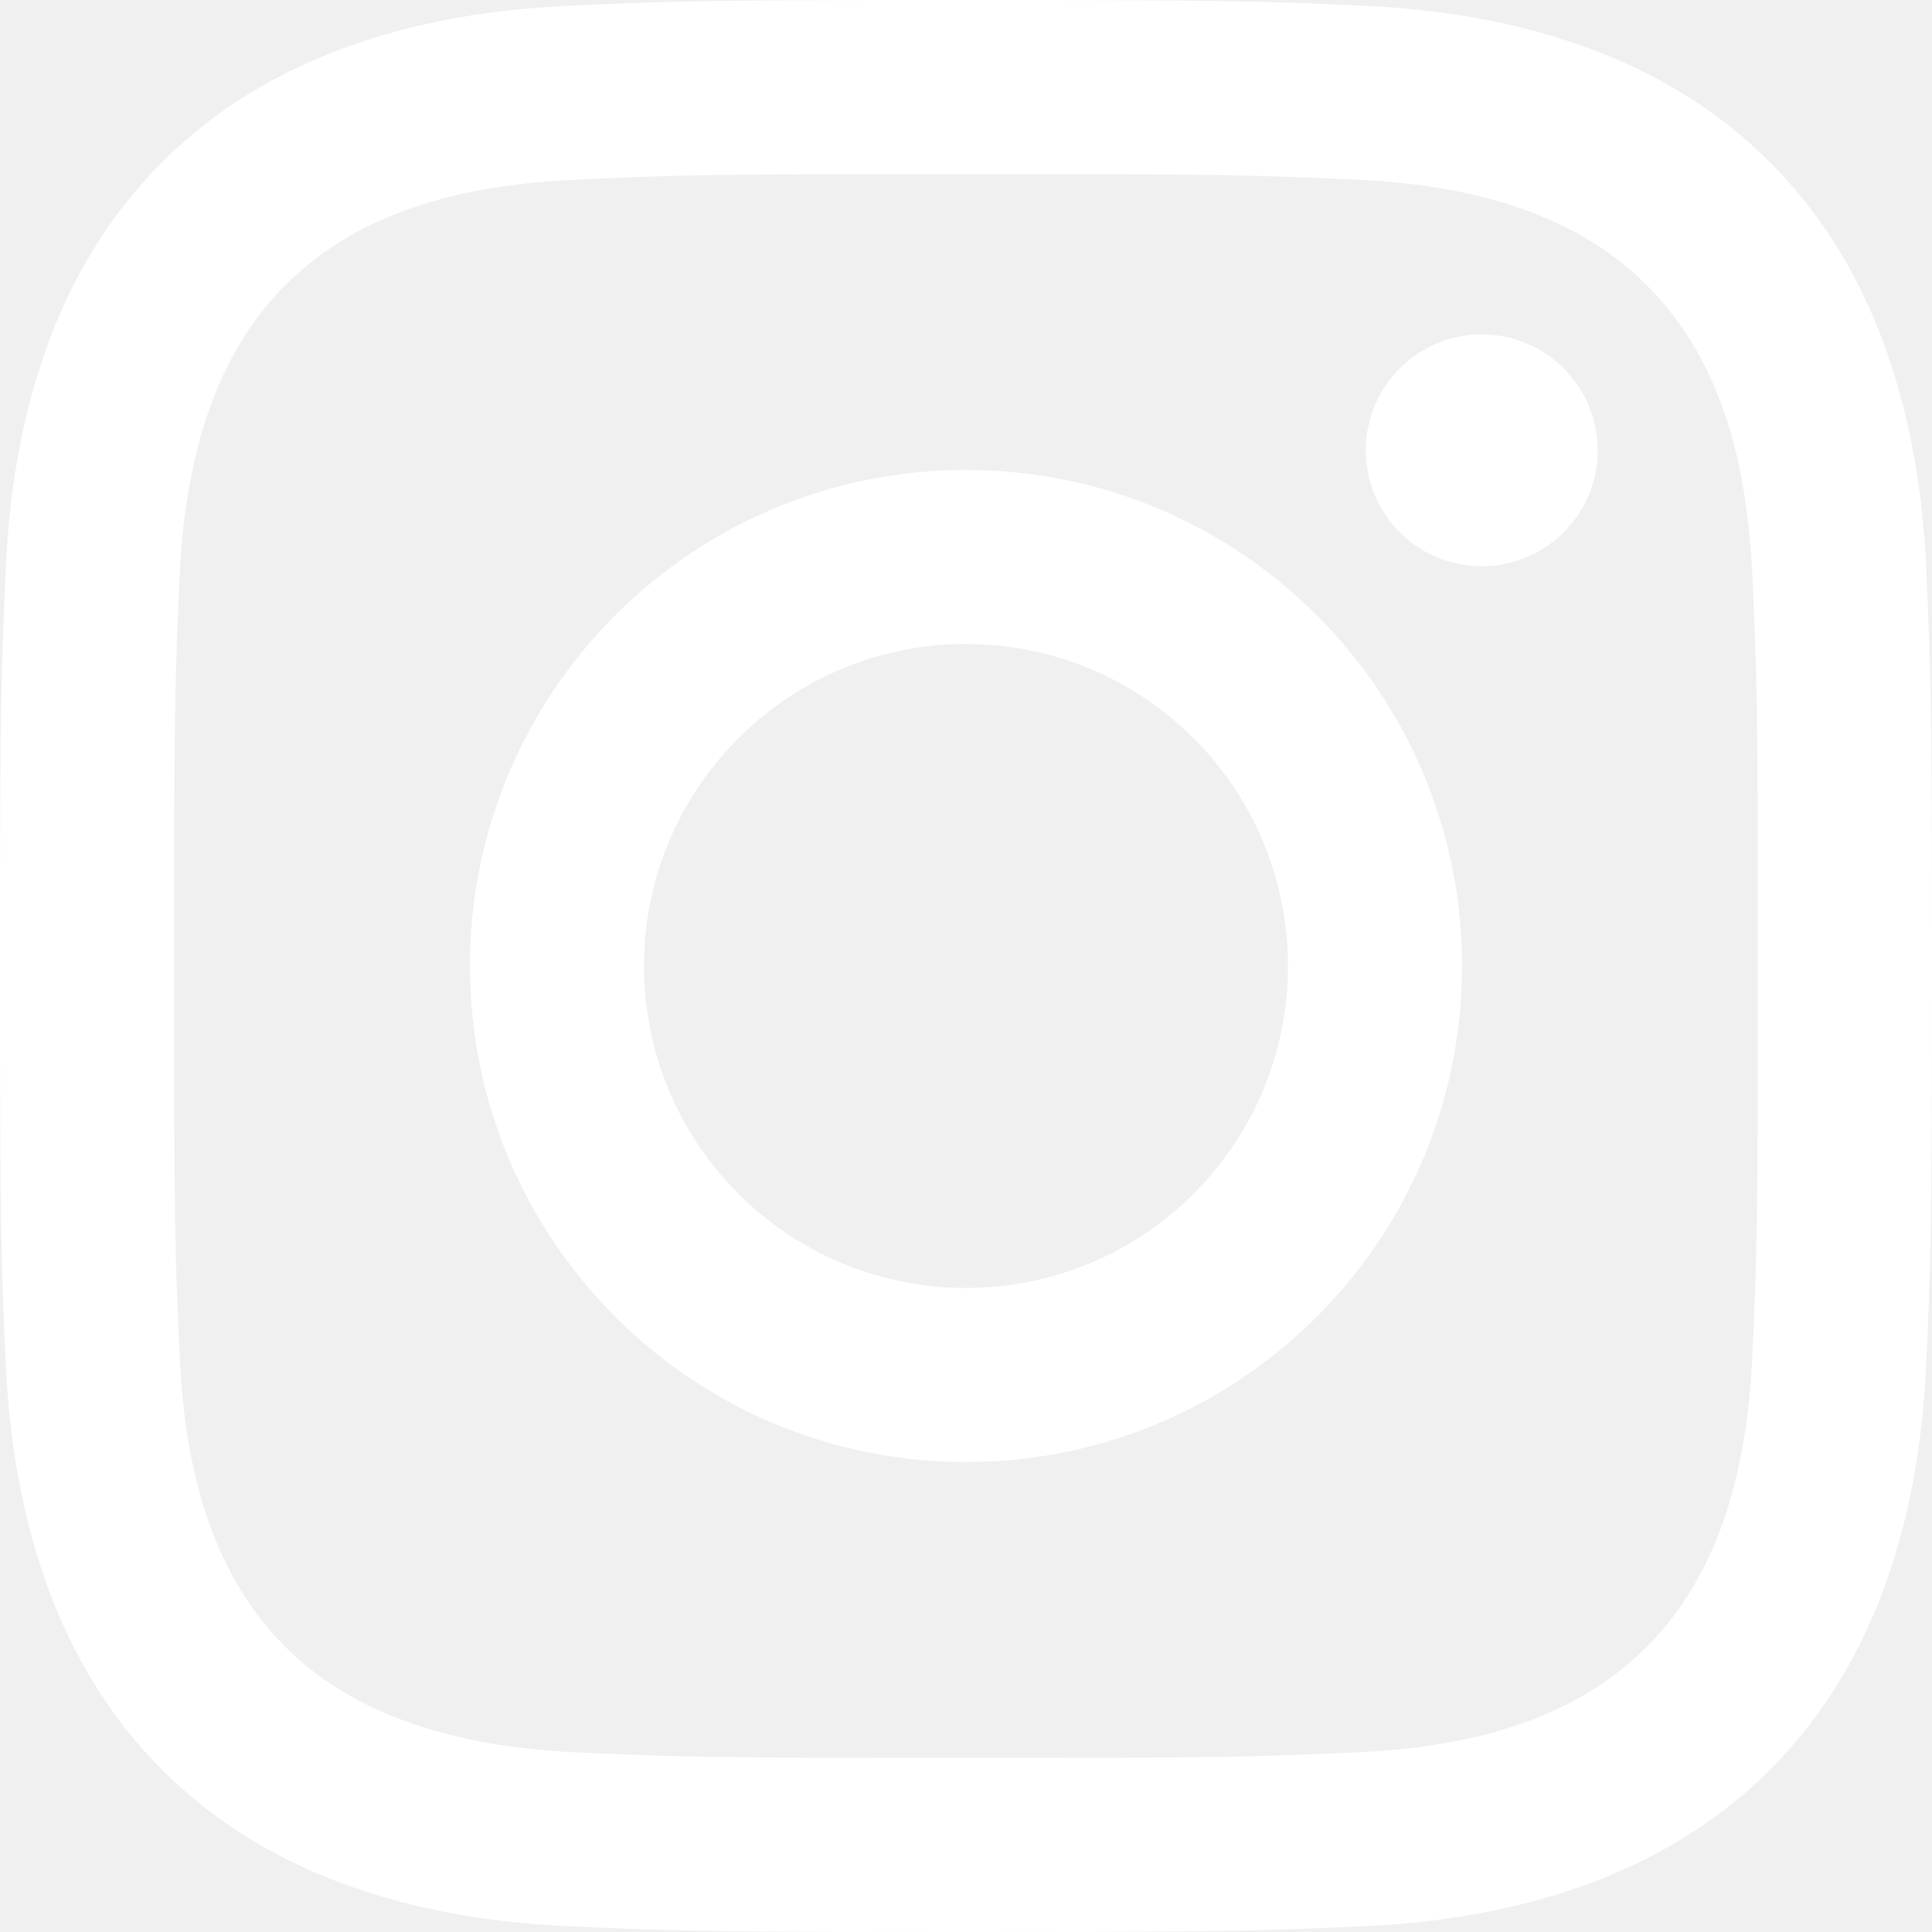
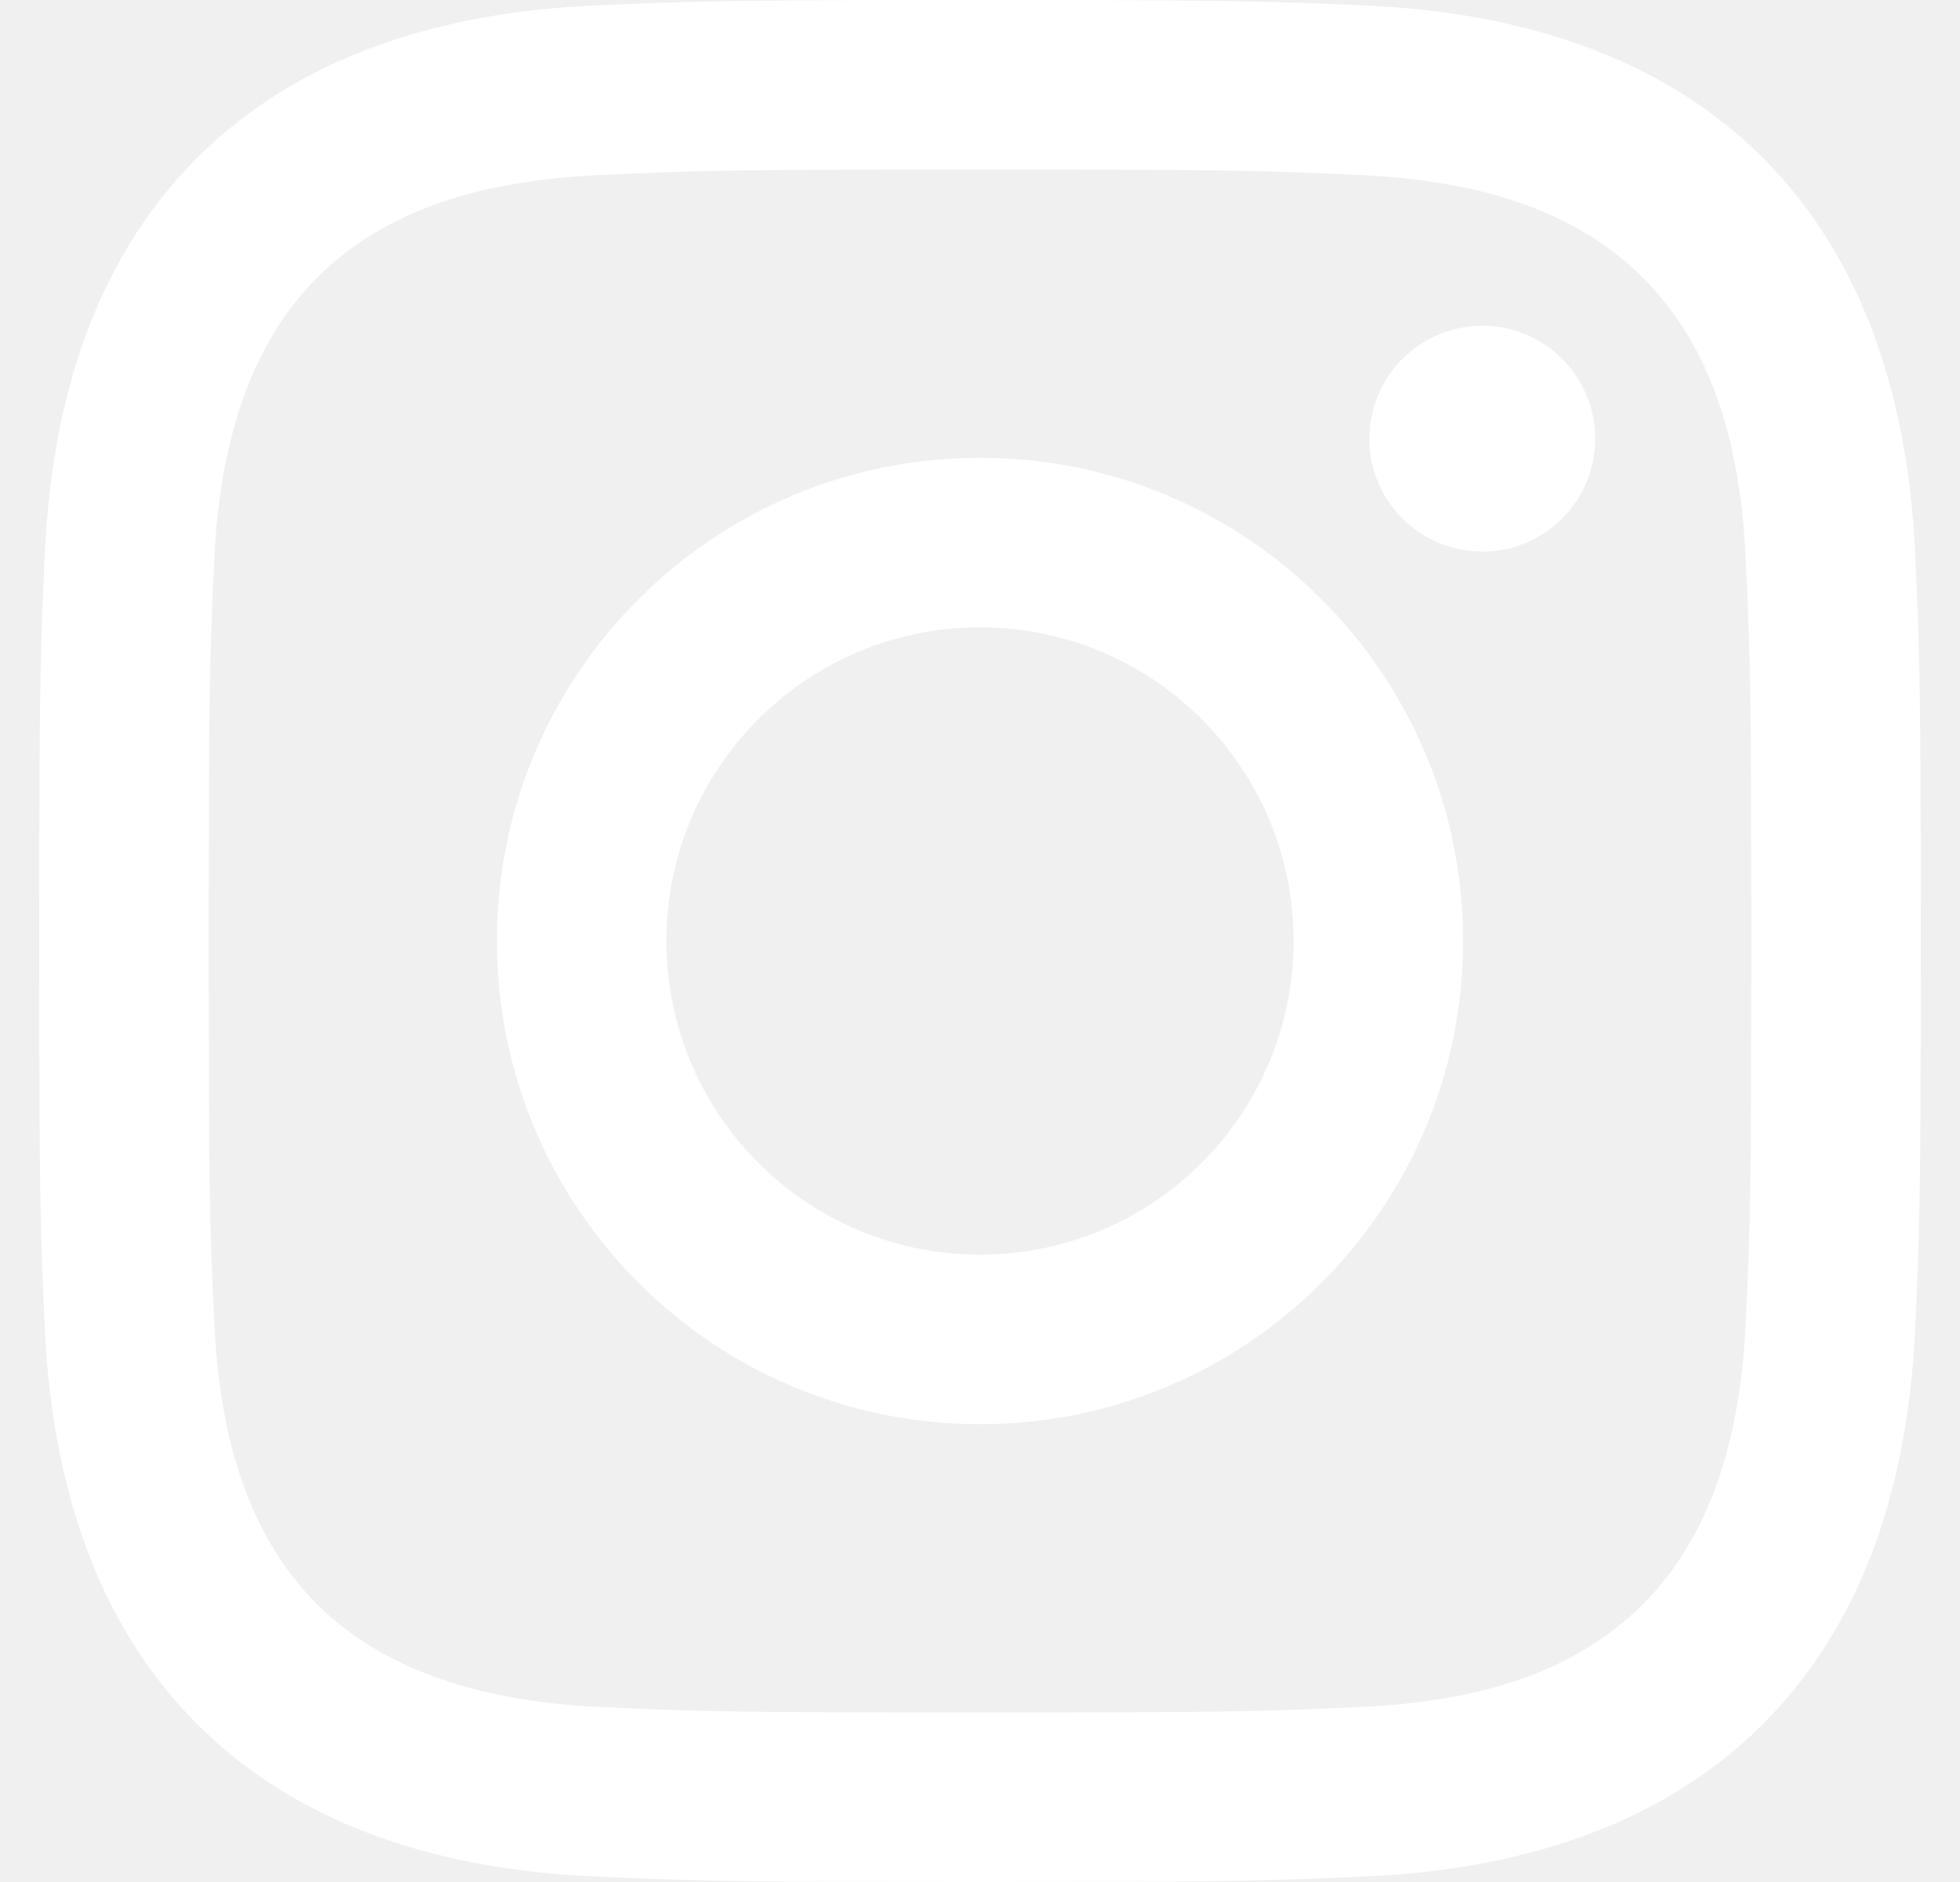
- <svg xmlns="http://www.w3.org/2000/svg" width="24" height="24" viewBox="0 0 24 24">
-   <g fill="#FFF">
-     <path d="M12,2.162 C15.204,2.162 15.584,2.174 16.849,2.232 C18.157,2.292 19.504,2.59 20.457,3.543 C21.419,4.505 21.708,5.839 21.768,7.151 C21.826,8.416 21.838,8.796 21.838,12 C21.838,15.204 21.826,15.584 21.768,16.849 C21.709,18.15 21.404,19.51 20.457,20.457 C19.495,21.419 18.162,21.708 16.849,21.768 C15.584,21.826 15.204,21.838 12,21.838 C8.796,21.838 8.416,21.826 7.151,21.768 C5.86,21.709 4.482,21.397 3.543,20.457 C2.586,19.5 2.292,18.153 2.232,16.849 C2.174,15.584 2.162,15.204 2.162,12 C2.162,8.796 2.174,8.416 2.232,7.151 C2.291,5.855 2.599,4.487 3.543,3.543 C4.503,2.583 5.842,2.292 7.151,2.232 C8.416,2.174 8.796,2.162 12,2.162 Z M12,0 C8.741,0 8.332,0.014 7.052,0.072 C5.197,0.157 3.355,0.673 2.014,2.014 C0.668,3.36 0.157,5.198 0.072,7.052 C0.014,8.332 0,8.741 0,12 C0,15.259 0.014,15.668 0.072,16.948 C0.157,18.801 0.675,20.648 2.014,21.986 C3.359,23.331 5.2,23.843 7.052,23.928 C8.332,23.986 8.741,24 12,24 C15.259,24 15.668,23.986 16.948,23.928 C18.802,23.843 20.646,23.326 21.986,21.986 C23.333,20.639 23.843,18.802 23.928,16.948 C23.986,15.668 24,15.259 24,12 C24,8.741 23.986,8.332 23.928,7.052 C23.843,5.197 23.326,3.354 21.986,2.014 C20.643,0.671 18.797,0.156 16.948,0.072 C15.668,0.014 15.259,0 12,0 Z" />
-     <path d="M12 5.838C8.597 5.838 5.838 8.597 5.838 12 5.838 15.403 8.597 18.162 12 18.162 15.403 18.162 18.162 15.403 18.162 12 18.162 8.597 15.403 5.838 12 5.838zM12 16C9.791 16 8 14.209 8 12 8 9.791 9.791 8 12 8 14.209 8 16 9.791 16 12 16 14.209 14.209 16 12 16zM18.407 7.034C19.202 7.034 19.847 6.39 19.847 5.594 19.847 4.799 19.202 4.154 18.407 4.154 17.611 4.154 16.967 4.799 16.967 5.594 16.967 6.39 17.611 7.034 18.407 7.034z" />
-   </g>
+ <svg xmlns="http://www.w3.org/2000/svg" width="25" height="24" viewBox="0 0 25 24" fill="none">
+   <path d="M12.5 2.162C15.704 2.162 16.084 2.174 17.349 2.232C18.657 2.292 20.004 2.59 20.957 3.543C21.919 4.505 22.208 5.839 22.268 7.151C22.326 8.416 22.338 8.796 22.338 12C22.338 15.204 22.326 15.584 22.268 16.849C22.209 18.15 21.904 19.51 20.957 20.457C19.995 21.419 18.662 21.708 17.349 21.768C16.084 21.826 15.704 21.838 12.5 21.838C9.296 21.838 8.916 21.826 7.651 21.768C6.36 21.709 4.982 21.397 4.043 20.457C3.086 19.5 2.792 18.153 2.732 16.849C2.674 15.584 2.662 15.204 2.662 12C2.662 8.796 2.674 8.416 2.732 7.151C2.791 5.855 3.099 4.487 4.043 3.543C5.003 2.583 6.342 2.292 7.651 2.232C8.916 2.174 9.296 2.162 12.5 2.162ZM12.5 0C9.241 0 8.832 0.014 7.552 0.072C5.697 0.157 3.855 0.673 2.514 2.014C1.168 3.36 0.657 5.198 0.572 7.052C0.514 8.332 0.5 8.741 0.5 12C0.5 15.259 0.514 15.668 0.572 16.948C0.657 18.801 1.175 20.648 2.514 21.986C3.859 23.331 5.7 23.843 7.552 23.928C8.832 23.986 9.241 24 12.5 24C15.759 24 16.168 23.986 17.448 23.928C19.302 23.843 21.146 23.326 22.486 21.986C23.833 20.639 24.343 18.802 24.428 16.948C24.486 15.668 24.5 15.259 24.5 12C24.5 8.741 24.486 8.332 24.428 7.052C24.343 5.197 23.826 3.354 22.486 2.014C21.143 0.671 19.297 0.156 17.448 0.072C16.168 0.014 15.759 0 12.5 0Z" fill="white" />
+   <path d="M12.5 5.838C9.097 5.838 6.338 8.597 6.338 12C6.338 15.403 9.097 18.162 12.5 18.162C15.903 18.162 18.662 15.403 18.662 12C18.662 8.597 15.903 5.838 12.5 5.838ZM12.5 16C10.291 16 8.5 14.209 8.5 12C8.5 9.791 10.291 8 12.5 8C14.709 8 16.5 9.791 16.5 12C16.5 14.209 14.709 16 12.5 16Z" fill="white" />
+   <path d="M18.907 7.034C19.702 7.034 20.347 6.39 20.347 5.594C20.347 4.799 19.702 4.154 18.907 4.154C18.111 4.154 17.467 4.799 17.467 5.594C17.467 6.39 18.111 7.034 18.907 7.034Z" fill="white" />
</svg>
